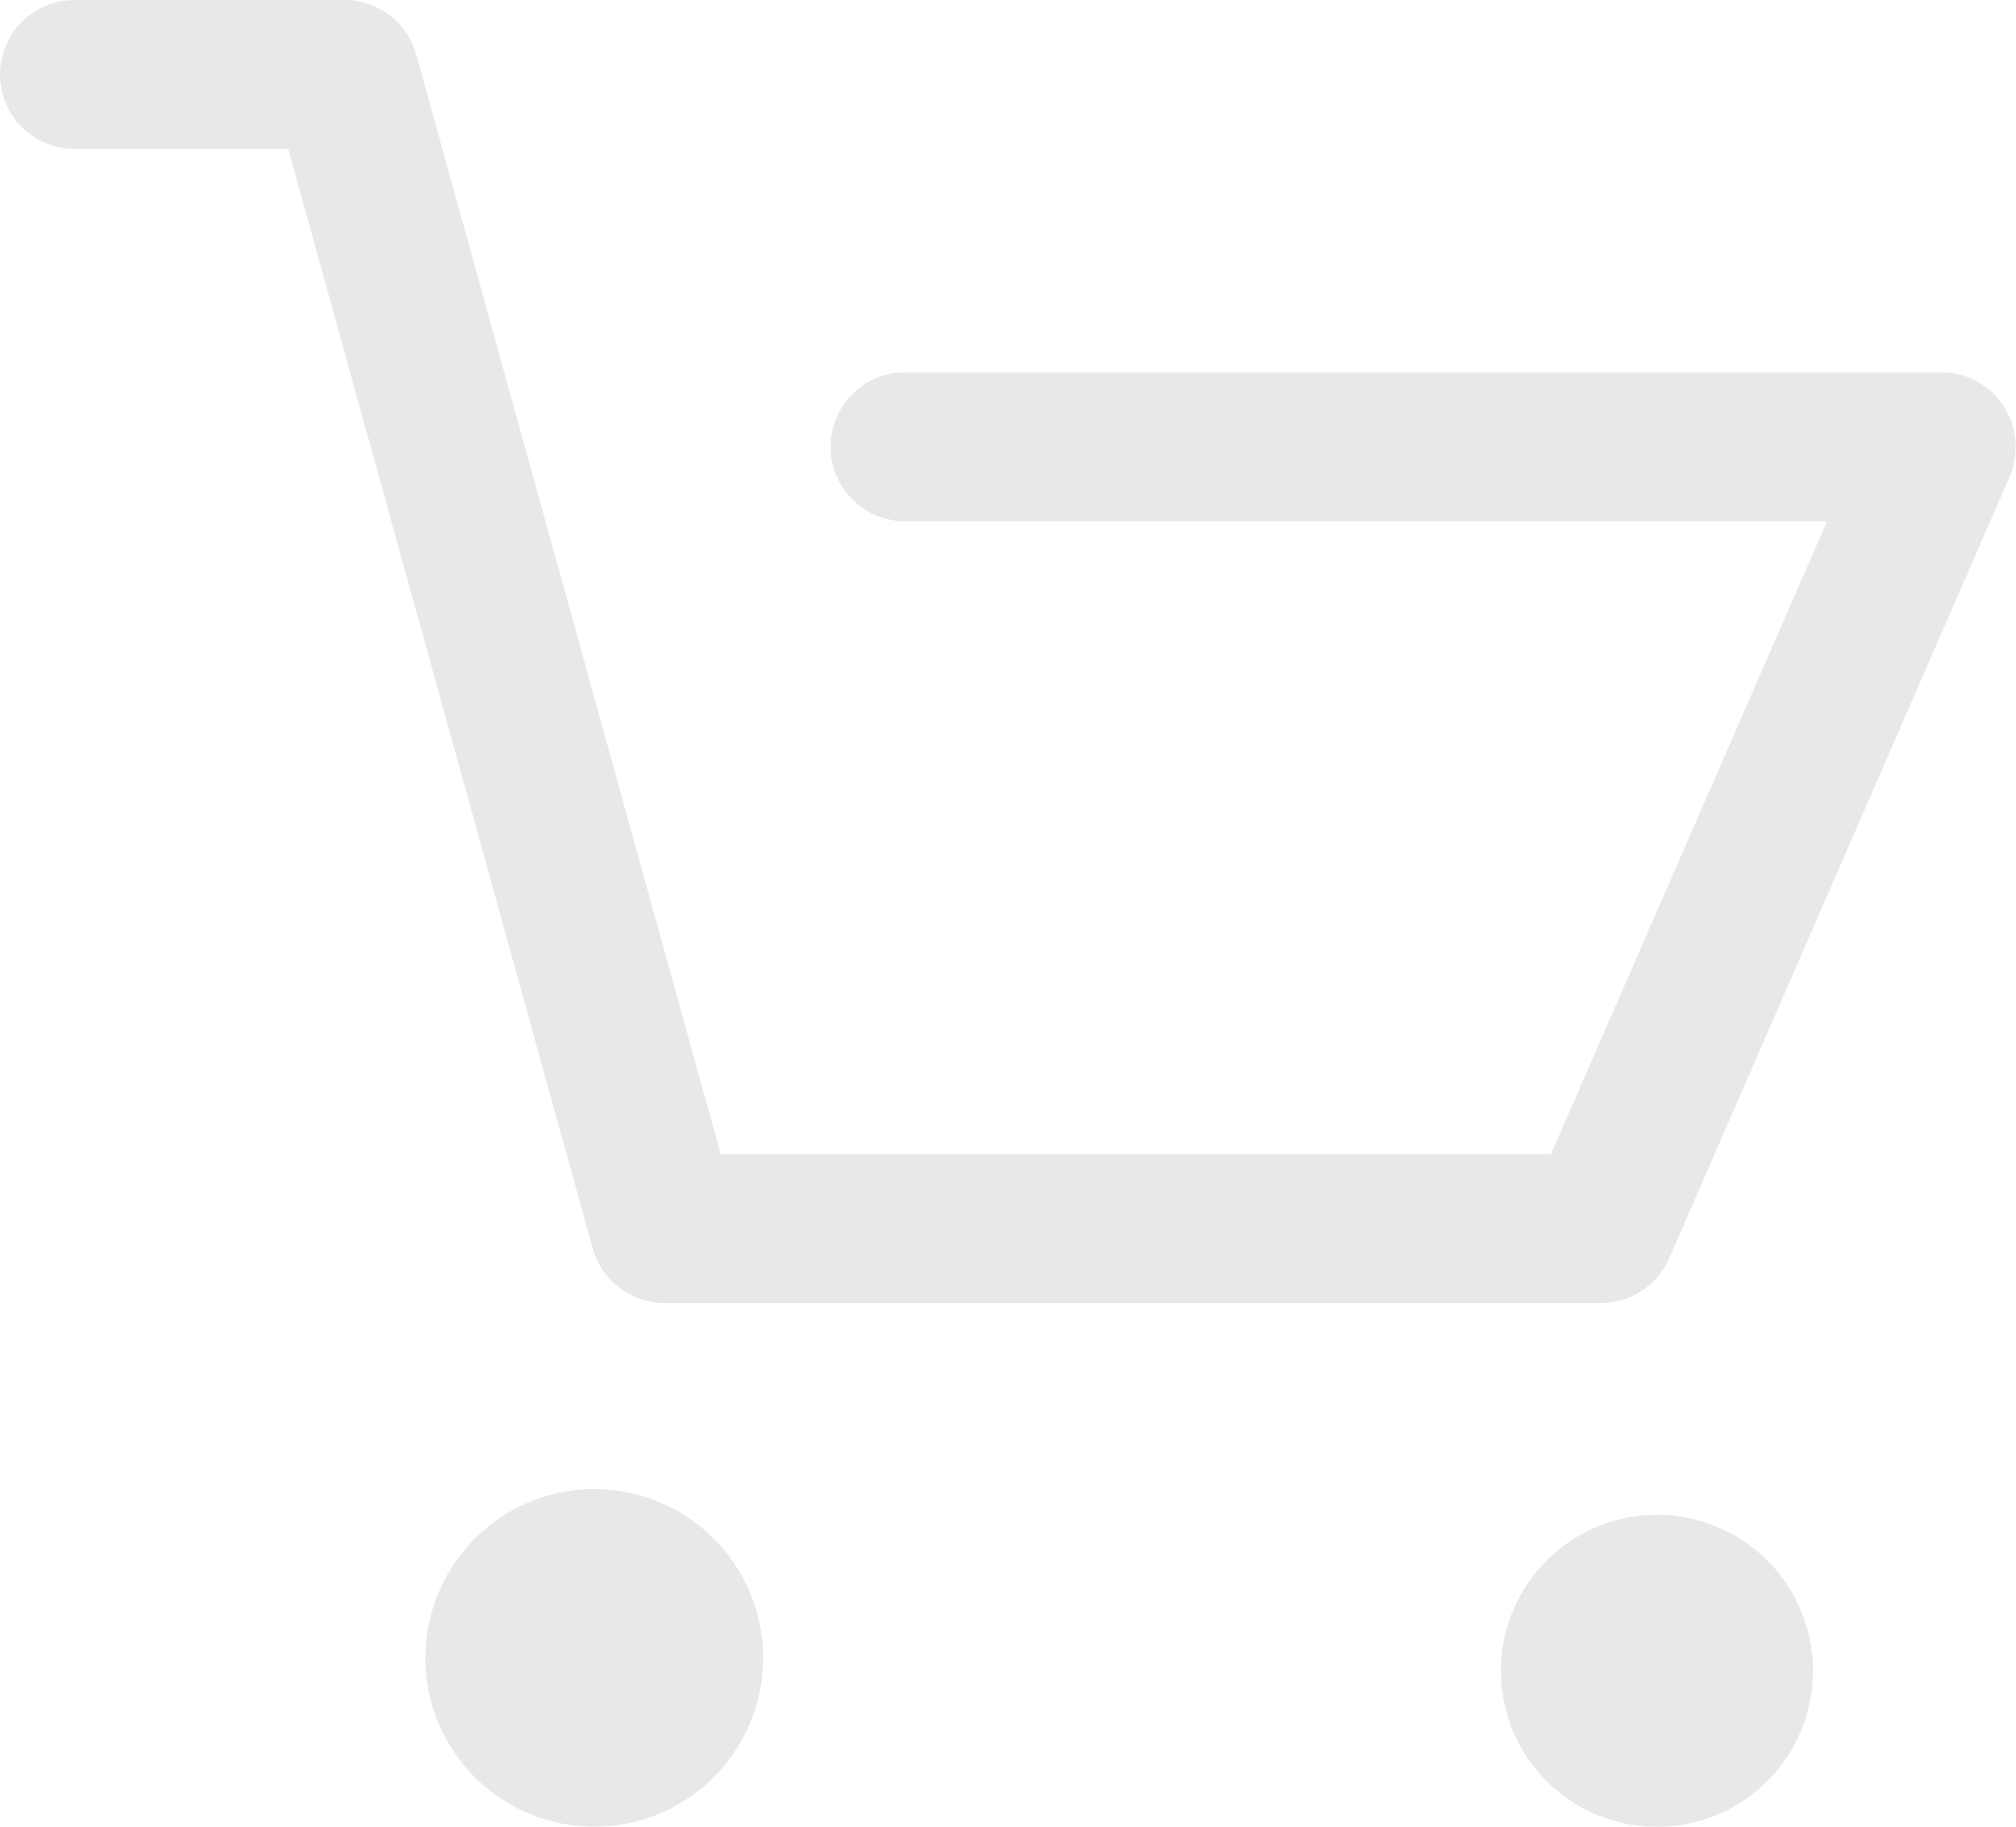
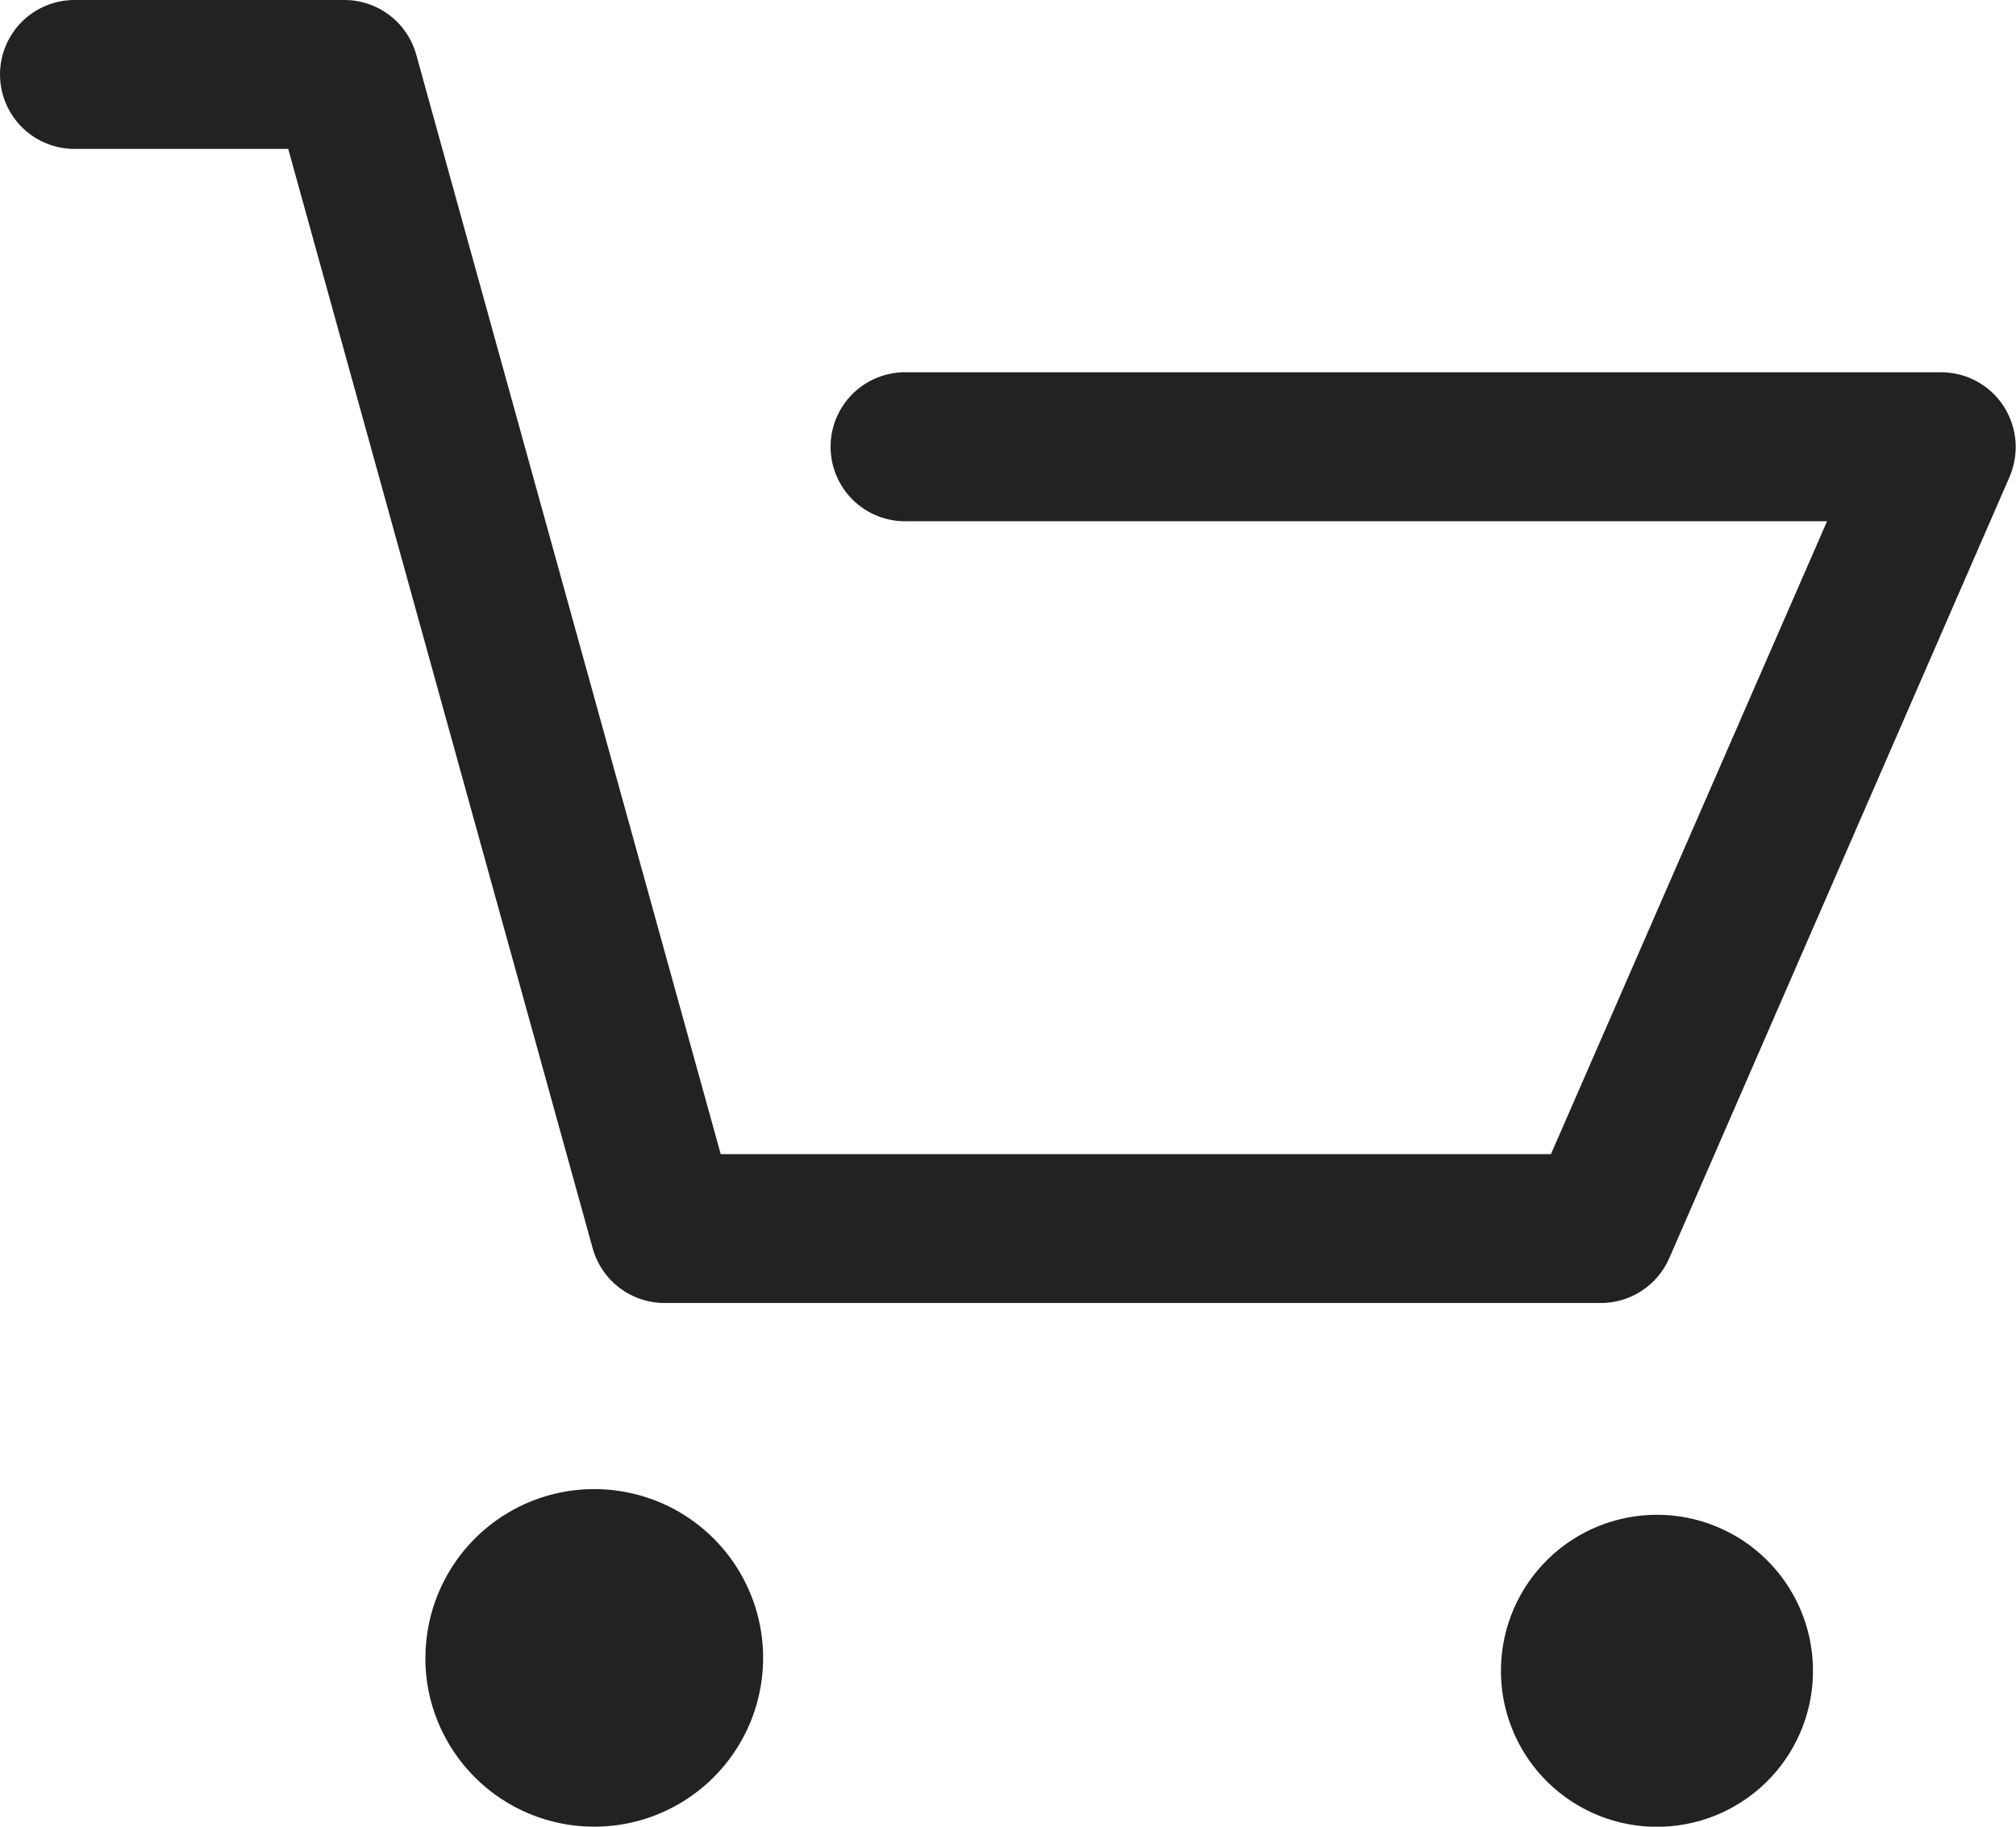
<svg xmlns="http://www.w3.org/2000/svg" width="32" height="29" viewBox="0 0 32 29" fill="none">
-   <path d="M26.201 29C25.553 28.974 24.942 28.695 24.497 28.223C24.053 27.751 23.811 27.123 23.825 26.475C23.838 25.827 24.104 25.21 24.567 24.756C25.03 24.302 25.653 24.048 26.301 24.048C26.949 24.048 27.572 24.302 28.035 24.756C28.498 25.21 28.764 25.827 28.777 26.475C28.791 27.123 28.549 27.751 28.105 28.223C27.66 28.695 27.049 28.974 26.401 29H26.201ZM6.753 26.32C6.753 25.79 6.91 25.272 7.205 24.831C7.499 24.39 7.918 24.047 8.407 23.844C8.897 23.641 9.436 23.588 9.956 23.692C10.476 23.795 10.953 24.05 11.328 24.425C11.703 24.8 11.958 25.277 12.062 25.797C12.165 26.317 12.112 26.856 11.909 27.346C11.706 27.835 11.363 28.254 10.922 28.548C10.481 28.843 9.963 29 9.433 29C9.081 29 8.732 28.931 8.407 28.797C8.081 28.662 7.786 28.465 7.537 28.216C7.288 27.967 7.09 27.671 6.955 27.346C6.82 27.021 6.751 26.672 6.751 26.32H6.753ZM10.553 20.686C10.293 20.687 10.041 20.602 9.834 20.446C9.627 20.289 9.478 20.069 9.408 19.819L4.575 2.364H1.182C0.869 2.364 0.568 2.239 0.346 2.018C0.125 1.796 0 1.495 0 1.182C0 0.869 0.125 0.568 0.346 0.346C0.568 0.125 0.869 5.81268e-06 1.182 5.81268e-06H5.463C5.723 -0.001 5.975 0.084 6.182 0.241C6.388 0.397 6.538 0.618 6.607 0.868L11.44 18.323H24.618L29.001 8.275H14.401C14.243 8.28 14.085 8.252 13.938 8.195C13.79 8.138 13.656 8.051 13.542 7.941C13.429 7.831 13.339 7.699 13.277 7.553C13.215 7.407 13.184 7.251 13.184 7.093C13.184 6.934 13.215 6.778 13.277 6.632C13.339 6.486 13.429 6.354 13.542 6.244C13.656 6.134 13.79 6.047 13.938 5.99C14.085 5.933 14.243 5.905 14.401 5.91H30.814C31.01 5.91 31.202 5.959 31.374 6.052C31.547 6.145 31.693 6.279 31.8 6.443C31.908 6.607 31.973 6.796 31.991 6.991C32.008 7.187 31.977 7.384 31.9 7.565L26.495 19.977C26.403 20.188 26.251 20.367 26.058 20.493C25.866 20.619 25.641 20.686 25.411 20.686H10.553Z" fill="#E8E8E8" />
+   <path d="M26.201 29C25.553 28.974 24.942 28.695 24.497 28.223C24.053 27.751 23.811 27.123 23.825 26.475C23.838 25.827 24.104 25.21 24.567 24.756C25.03 24.302 25.653 24.048 26.301 24.048C26.949 24.048 27.572 24.302 28.035 24.756C28.498 25.21 28.764 25.827 28.777 26.475C28.791 27.123 28.549 27.751 28.105 28.223C27.66 28.695 27.049 28.974 26.401 29H26.201ZM6.753 26.32C6.753 25.79 6.91 25.272 7.205 24.831C7.499 24.39 7.918 24.047 8.407 23.844C8.897 23.641 9.436 23.588 9.956 23.692C10.476 23.795 10.953 24.05 11.328 24.425C11.703 24.8 11.958 25.277 12.062 25.797C12.165 26.317 12.112 26.856 11.909 27.346C11.706 27.835 11.363 28.254 10.922 28.548C10.481 28.843 9.963 29 9.433 29C9.081 29 8.732 28.931 8.407 28.797C8.081 28.662 7.786 28.465 7.537 28.216C7.288 27.967 7.09 27.671 6.955 27.346C6.82 27.021 6.751 26.672 6.751 26.32H6.753ZM10.553 20.686C10.293 20.687 10.041 20.602 9.834 20.446C9.627 20.289 9.478 20.069 9.408 19.819L4.575 2.364H1.182C0.869 2.364 0.568 2.239 0.346 2.018C0.125 1.796 0 1.495 0 1.182C0 0.869 0.125 0.568 0.346 0.346C0.568 0.125 0.869 5.81268e-06 1.182 5.81268e-06H5.463C5.723 -0.001 5.975 0.084 6.182 0.241C6.388 0.397 6.538 0.618 6.607 0.868L11.44 18.323H24.618L29.001 8.275H14.401C14.243 8.28 14.085 8.252 13.938 8.195C13.79 8.138 13.656 8.051 13.542 7.941C13.429 7.831 13.339 7.699 13.277 7.553C13.215 7.407 13.184 7.251 13.184 7.093C13.184 6.934 13.215 6.778 13.277 6.632C13.339 6.486 13.429 6.354 13.542 6.244C13.656 6.134 13.79 6.047 13.938 5.99C14.085 5.933 14.243 5.905 14.401 5.91H30.814C31.01 5.91 31.202 5.959 31.374 6.052C31.547 6.145 31.693 6.279 31.8 6.443C31.908 6.607 31.973 6.796 31.991 6.991C32.008 7.187 31.977 7.384 31.9 7.565L26.495 19.977C26.403 20.188 26.251 20.367 26.058 20.493C25.866 20.619 25.641 20.686 25.411 20.686H10.553Z" fill="#222222" />
</svg>
